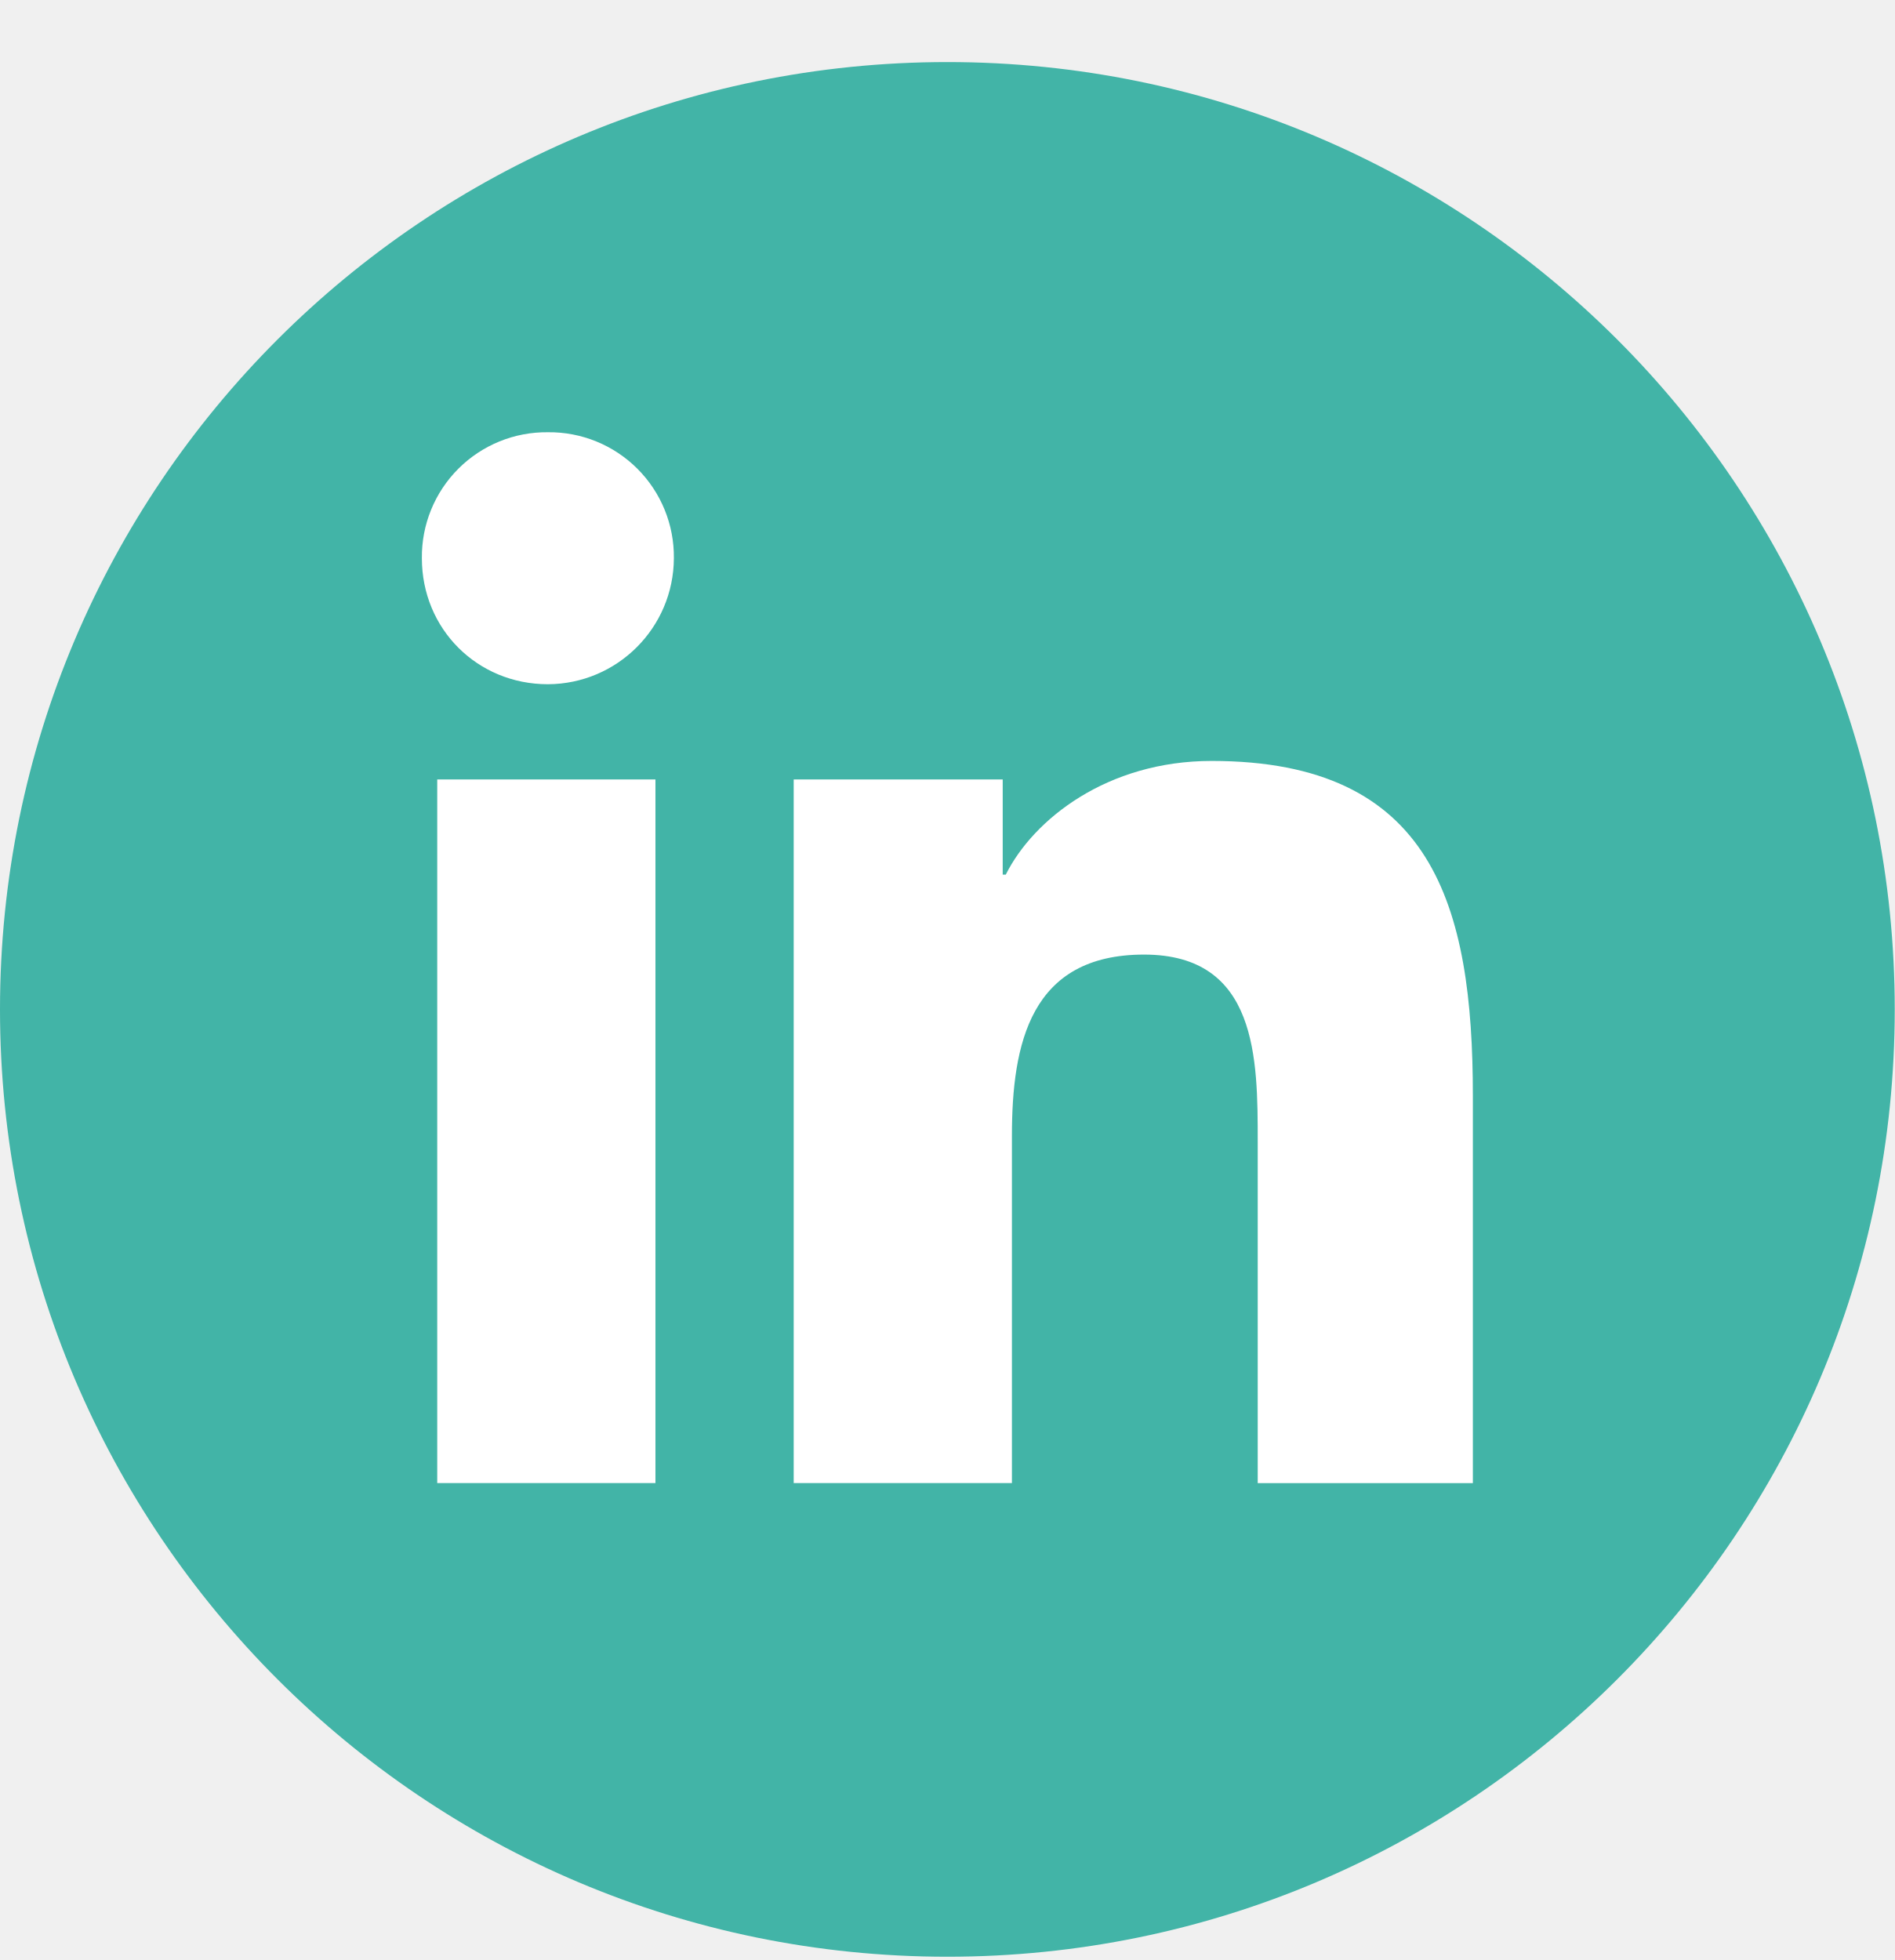
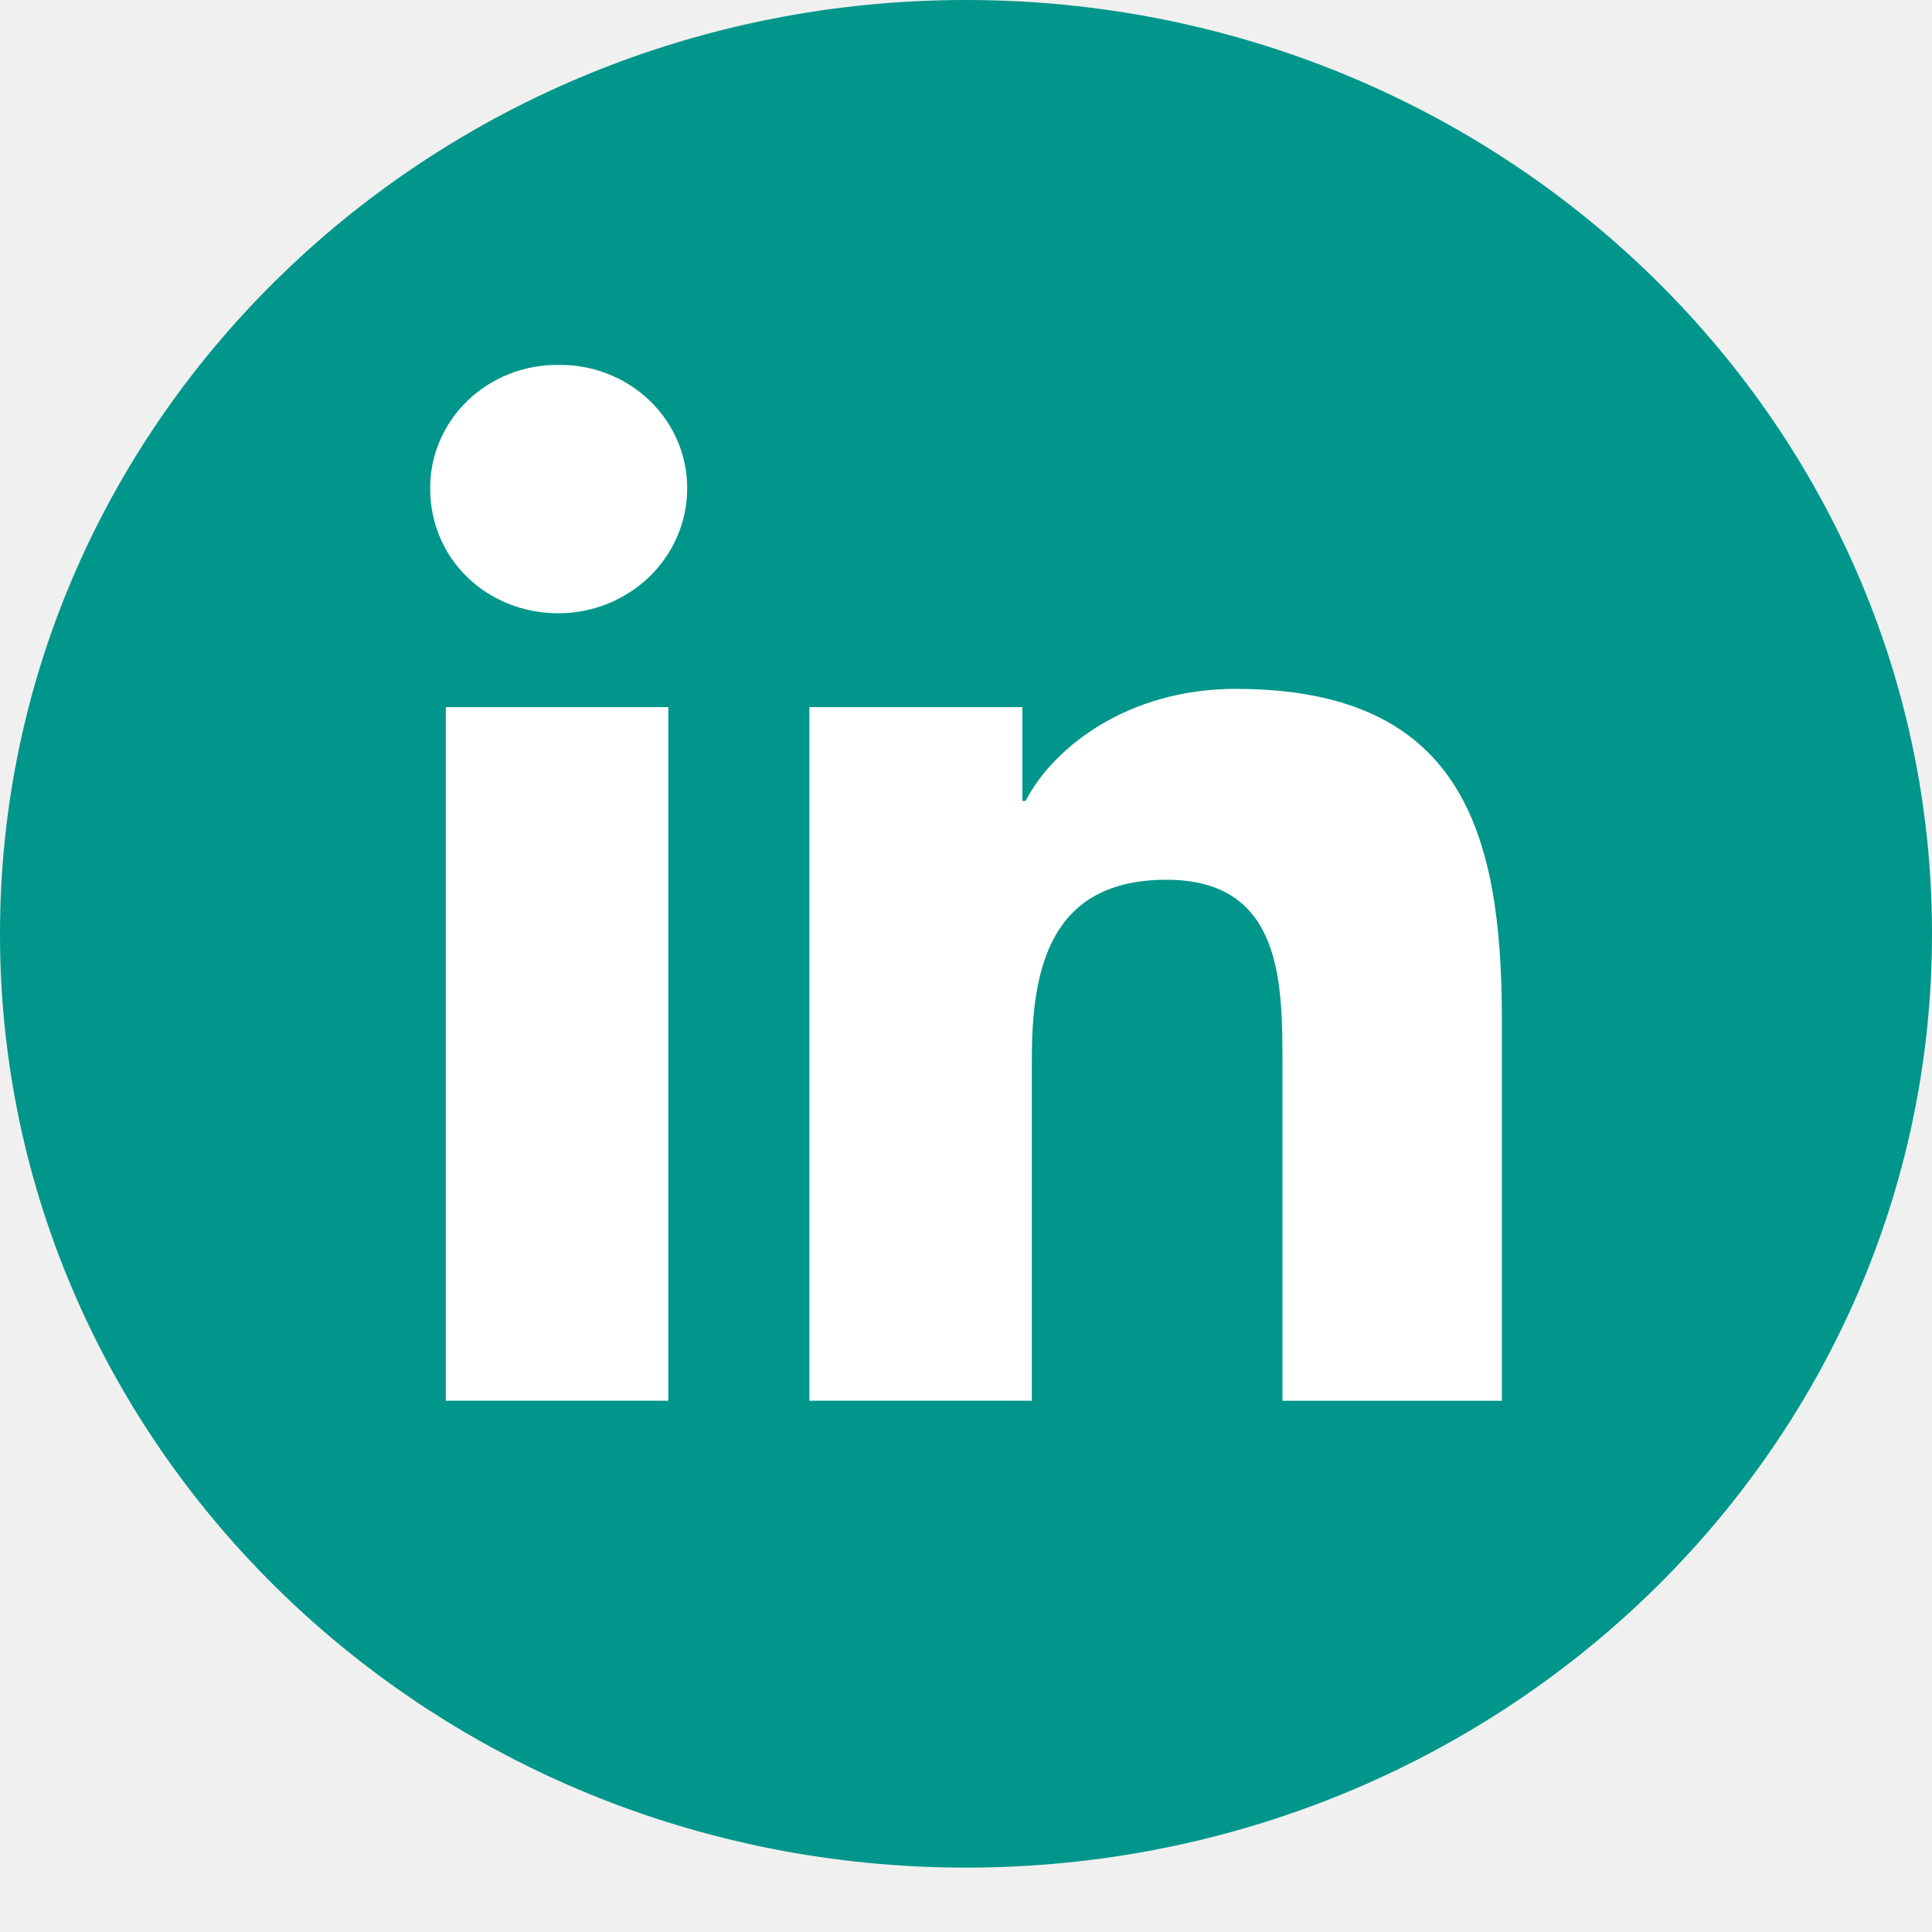
- <svg xmlns="http://www.w3.org/2000/svg" width="29" height="30" fill="none">
-   <circle cx="14.5" cy="15.45" r="14.5" fill="#42B4A7" />
-   <path fill-rule="evenodd" clip-rule="evenodd" d="M6.692 22.7h3.34V11.93h-3.34V22.7ZM6.457 8.544c0 1.082.847 1.929 1.929 1.929a1.937 1.937 0 0 0 1.928-1.929 1.907 1.907 0 0 0-1.928-1.928 1.907 1.907 0 0 0-1.929 1.928ZM19.25 22.701h3.293v-5.927c0-2.916-.612-5.127-3.998-5.127-1.6 0-2.728.894-3.151 1.74h-.047V11.93h-3.199V22.7h3.34v-5.314c0-1.411.282-2.775 2.022-2.775 1.74 0 1.74 1.599 1.74 2.869v5.22Z" fill="#fff" />
+ <svg xmlns="http://www.w3.org/2000/svg" width="25" height="25" viewBox="0 0 25 25" fill="none">
+   <path d="M12.5 24.167C19.404 24.167 25 18.757 25 12.083C25 5.41 19.404 0 12.5 0C5.596 0 0 5.41 0 12.083C0 18.757 5.596 24.167 12.5 24.167Z" fill="#00968B" />
+   <path fill-rule="evenodd" clip-rule="evenodd" d="M5.769 18.125H8.648V9.15H5.769V18.125ZM5.567 6.328C5.567 7.23 6.297 7.936 7.229 7.936C7.67 7.934 8.091 7.764 8.403 7.463C8.714 7.162 8.89 6.754 8.892 6.328C8.894 6.117 8.853 5.907 8.77 5.711C8.687 5.515 8.565 5.337 8.41 5.187C8.255 5.037 8.071 4.919 7.868 4.839C7.666 4.759 7.448 4.719 7.229 4.722C7.01 4.719 6.793 4.759 6.59 4.839C6.387 4.919 6.203 5.037 6.048 5.187C5.893 5.337 5.771 5.515 5.688 5.711C5.605 5.907 5.564 6.117 5.567 6.328ZM16.595 18.126H19.434V13.187C19.434 10.757 18.906 8.914 15.987 8.914C14.608 8.914 13.636 9.659 13.271 10.364H13.23V9.15H10.473V18.125H13.352V13.697C13.352 12.521 13.595 11.384 15.095 11.384C16.595 11.384 16.595 12.717 16.595 13.775V18.126Z" fill="white" />
</svg>
